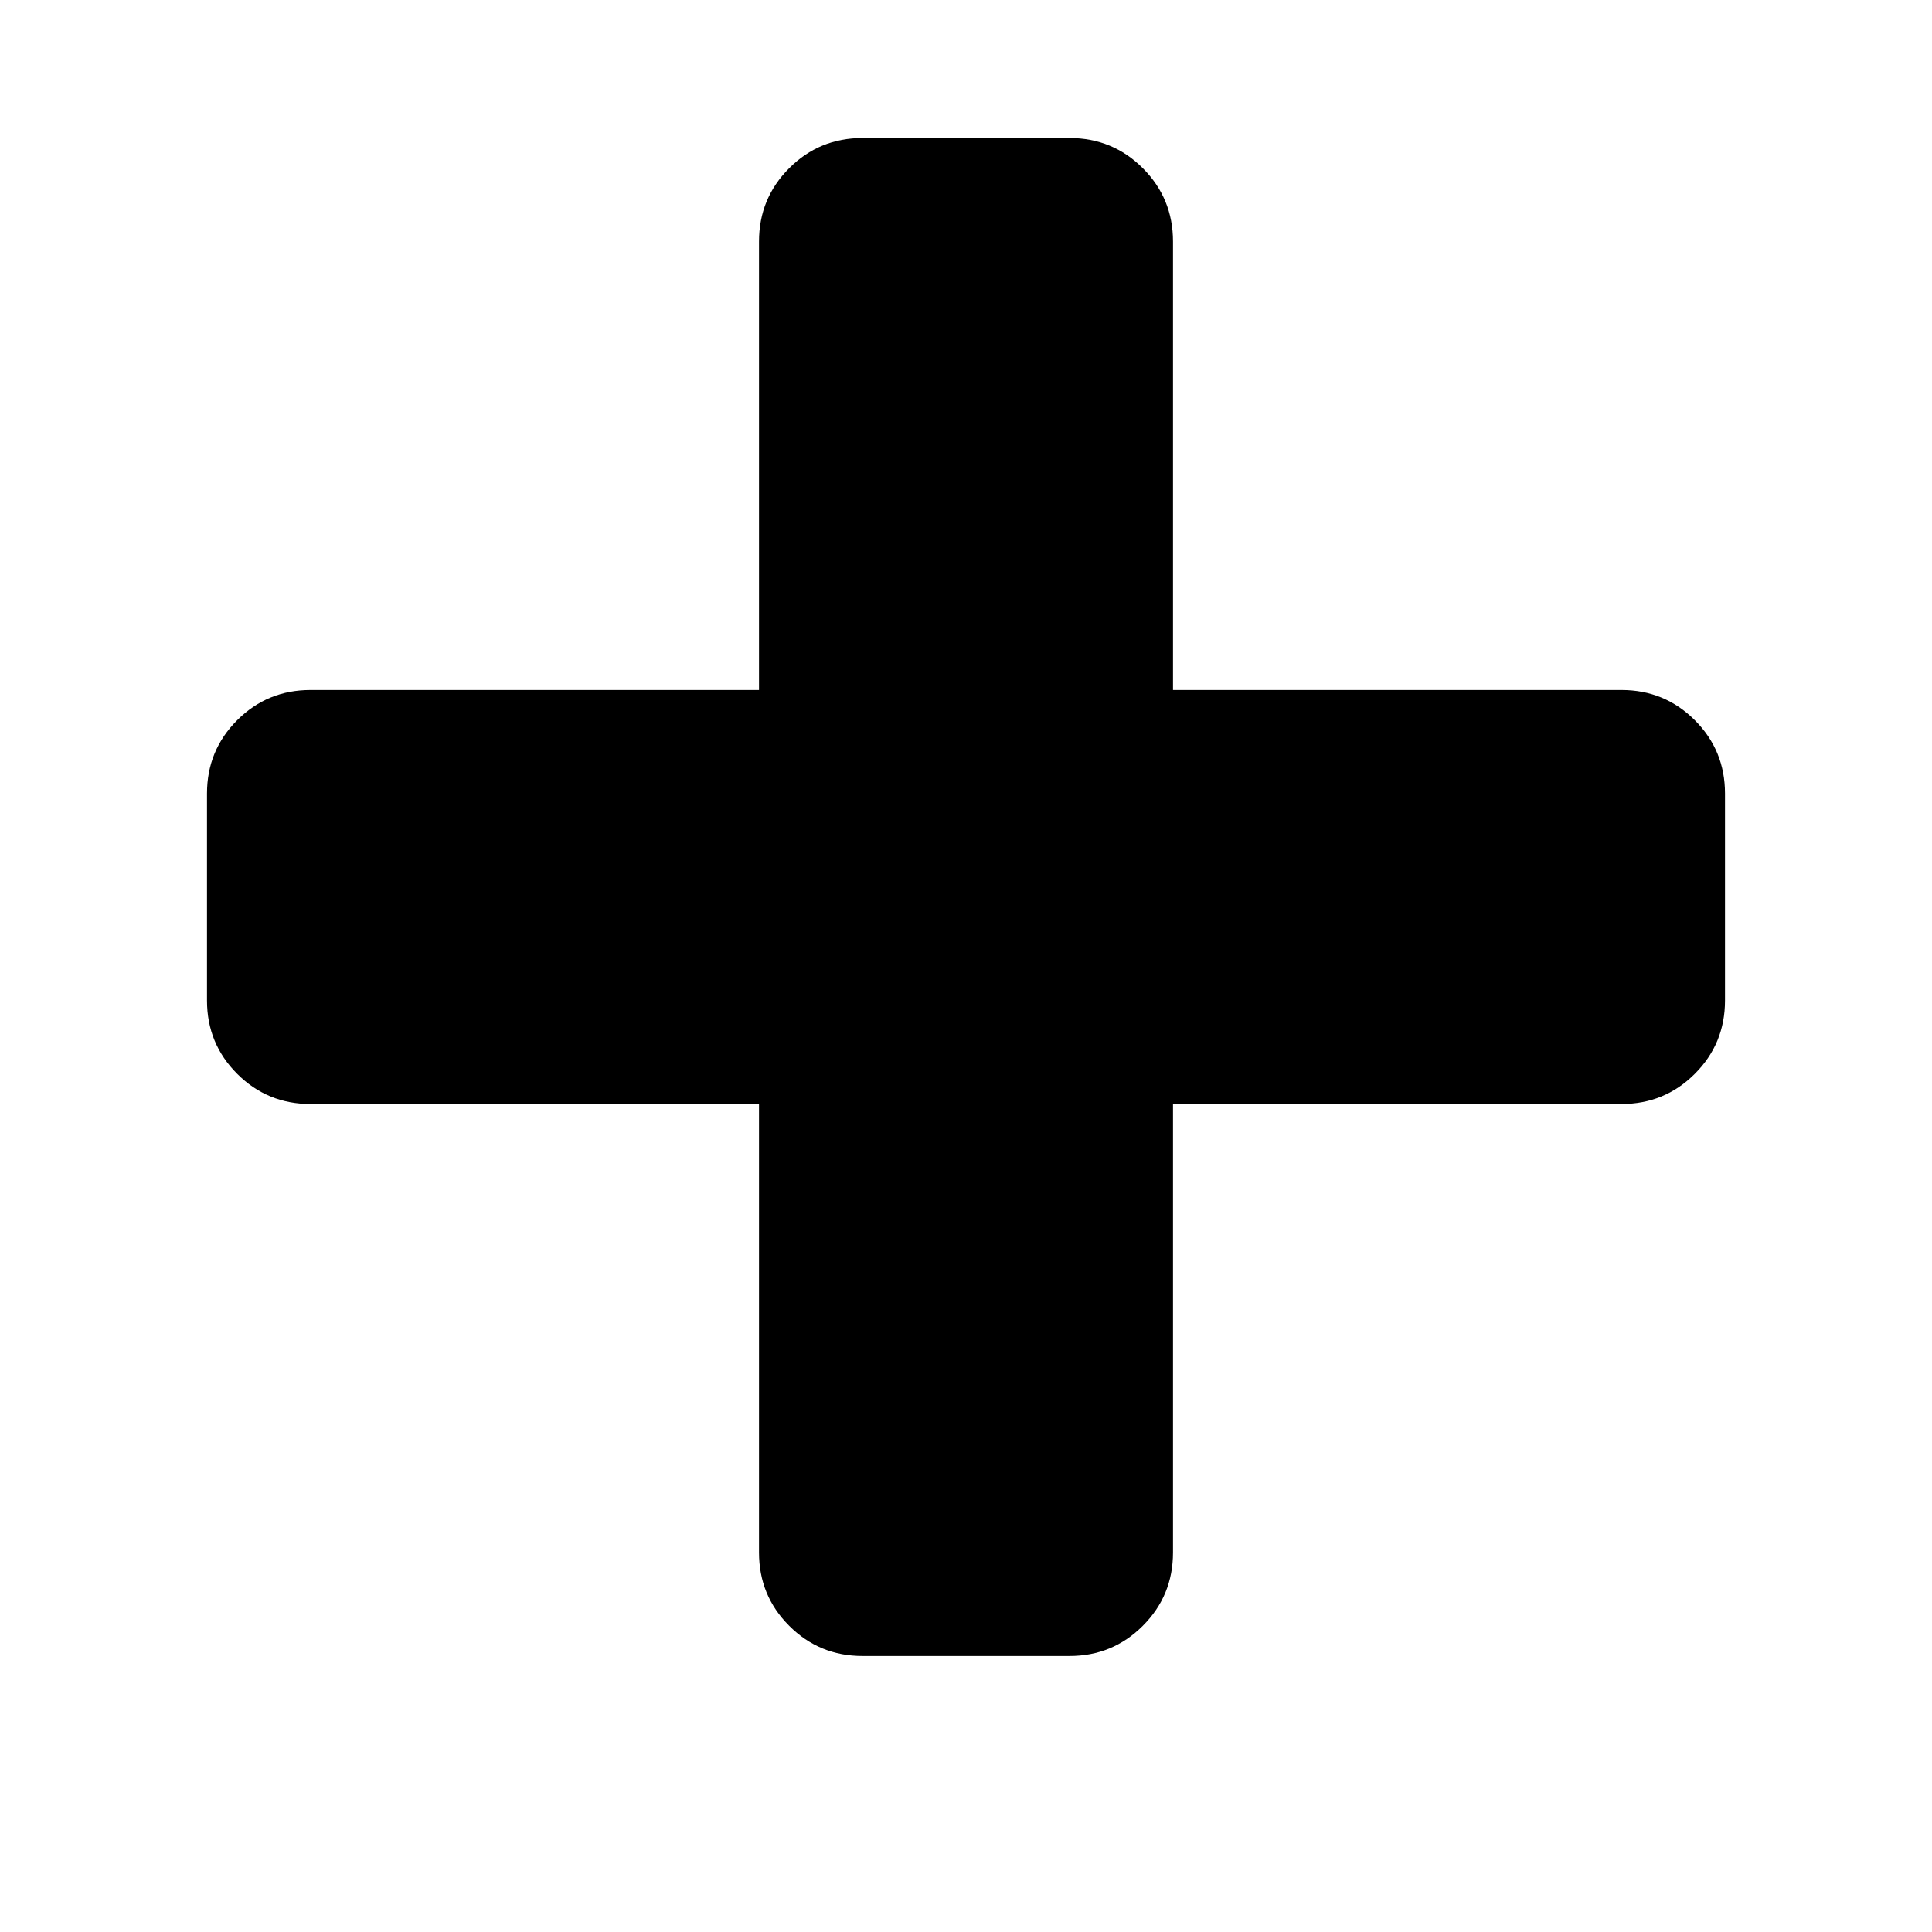
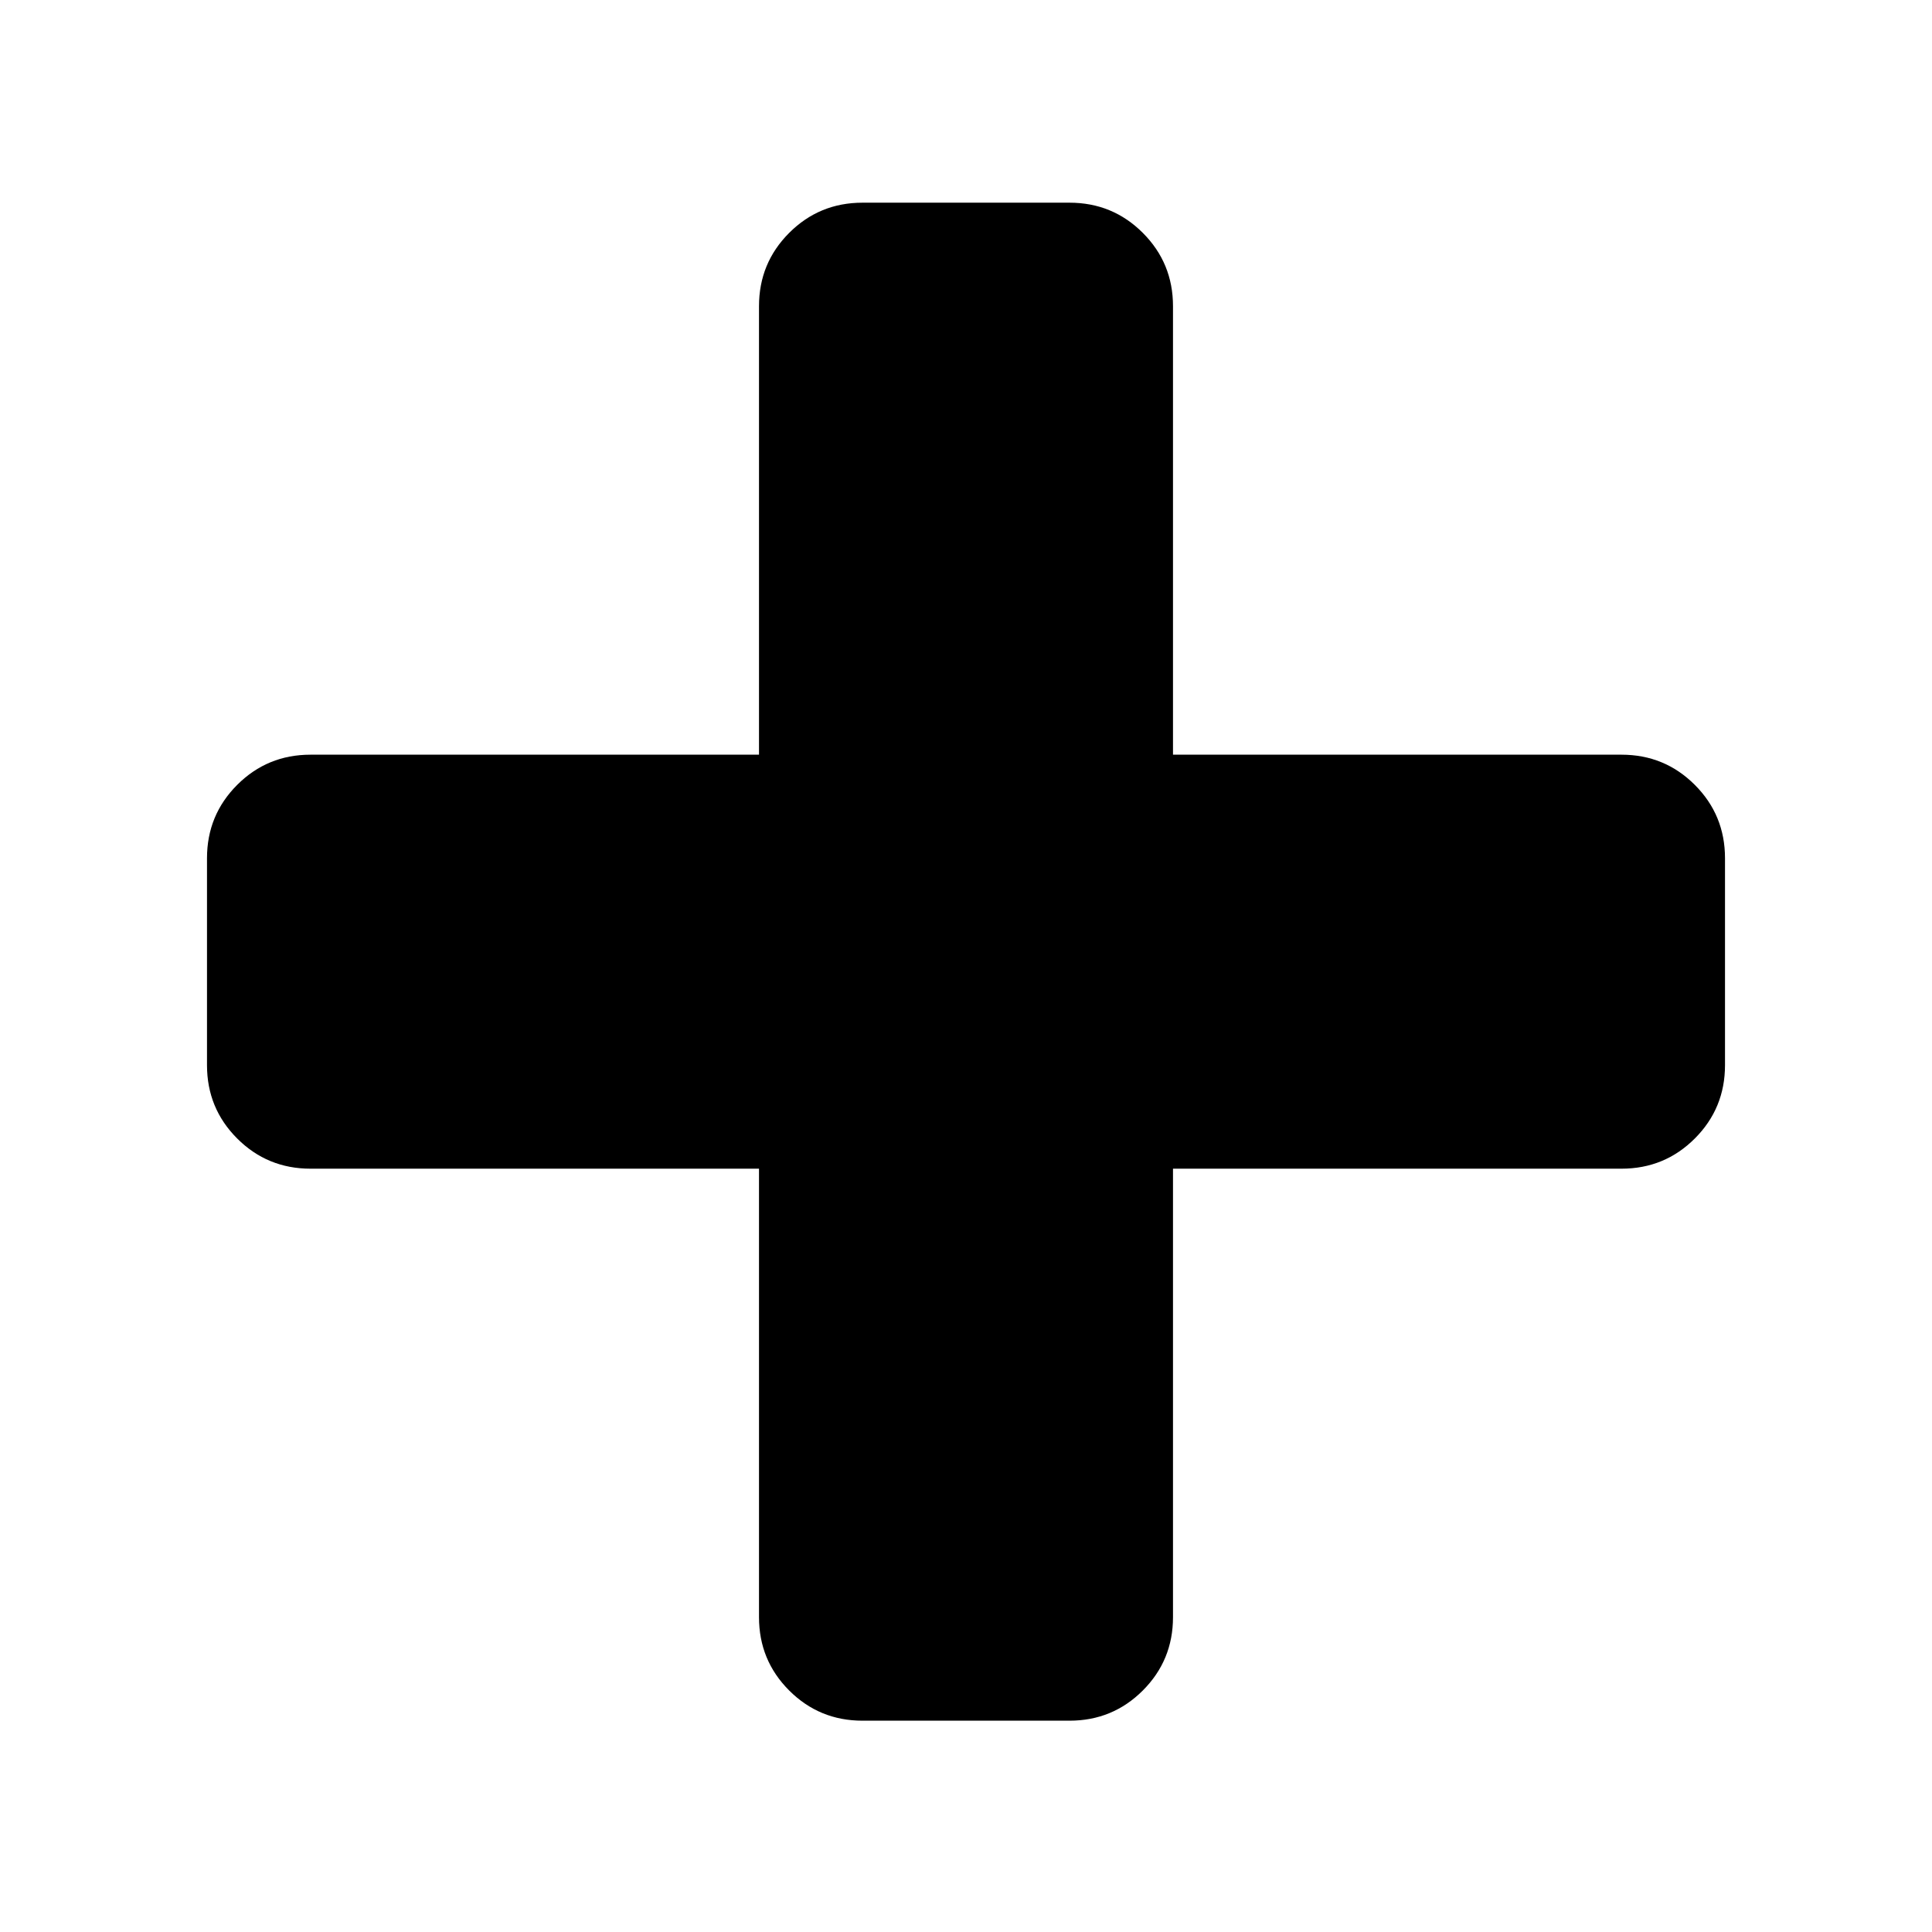
<svg class="svg-icon svg-icon-plus" viewBox="0 0 1792 1792">
-   <path d="M1600 736v192q0 40-28 68t-68 28h-416v416q0 40-28 68t-68 28h-192q-40 0-68-28t-28-68v-416h-416q-40 0-68-28t-28-68v-192q0-40 28-68t68-28h416v-416q0-40 28-68t68-28h192q40 0 68 28t28 68v416h416q40 0 68 28t28 68z" />
+   <path d="M1600 796v192q0 40-28 68t-68 28h-416v416q0 40-28 68t-68 28h-192q-40 0-68-28t-28-68v-416h-416q-40 0-68-28t-28-68v-192q0-40 28-68t68-28h416v-416q0-40 28-68t68-28h192q40 0 68 28t28 68v416h416q40 0 68 28t28 68z" />
</svg>
